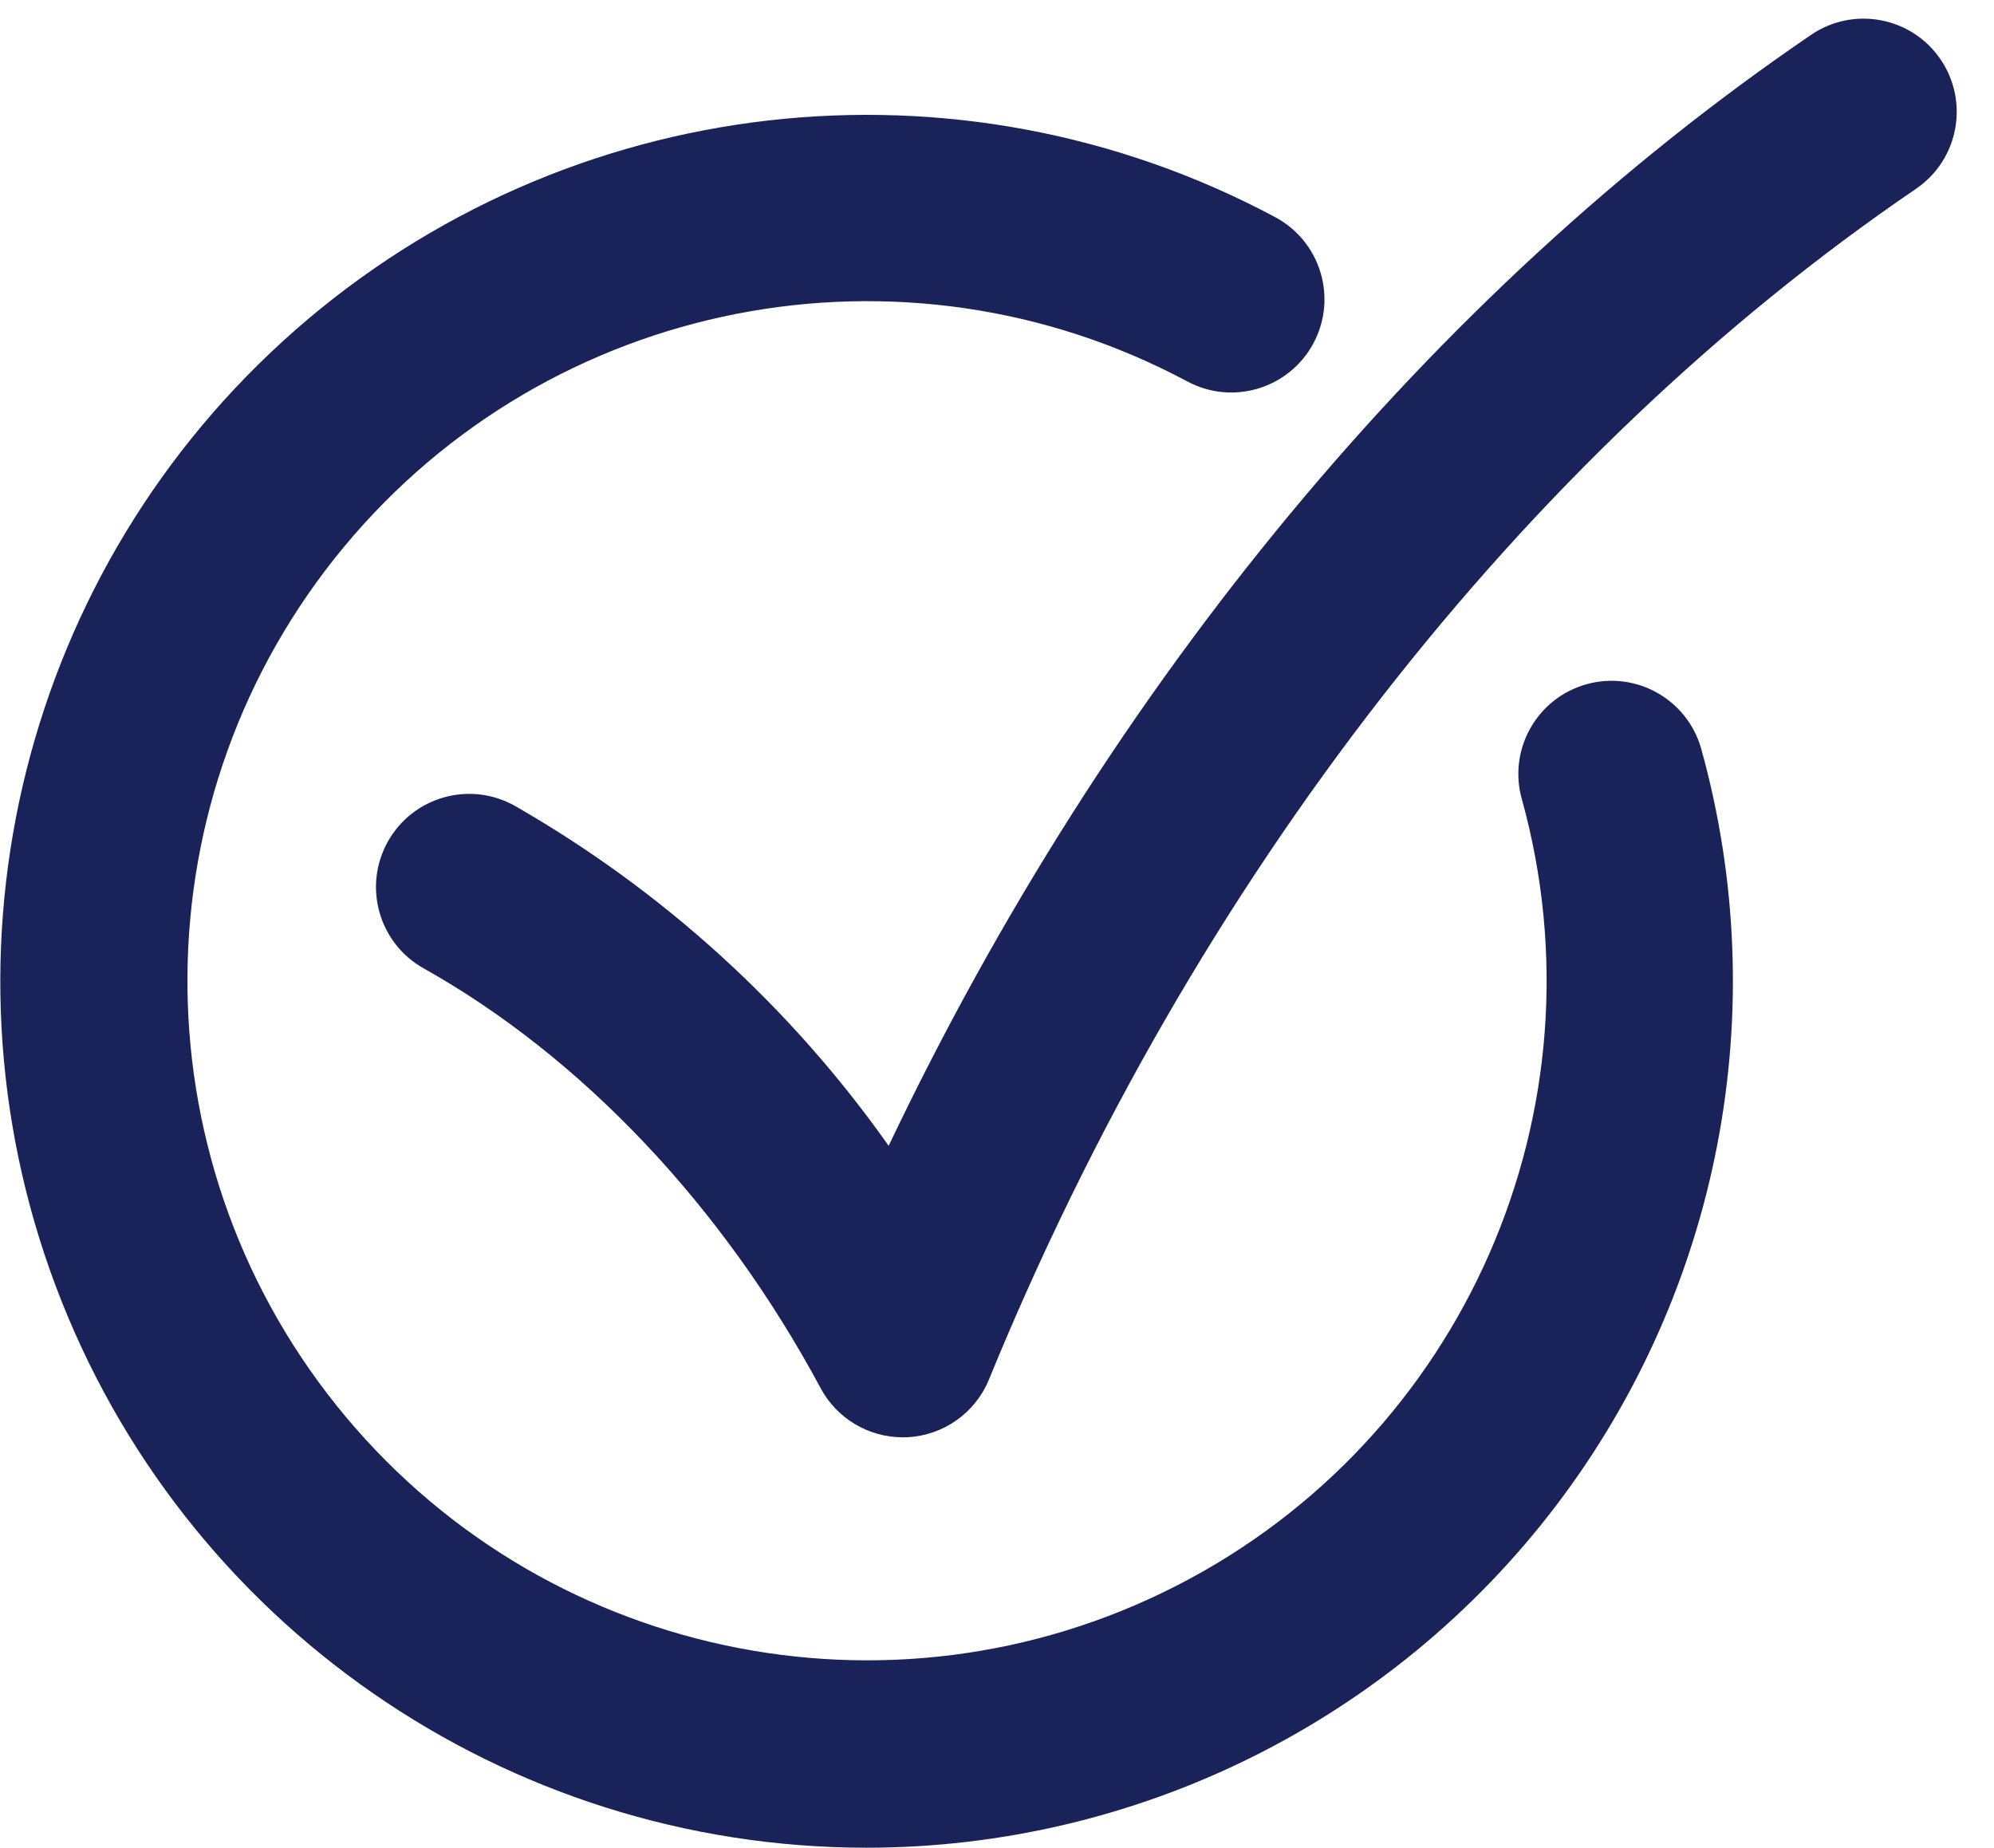
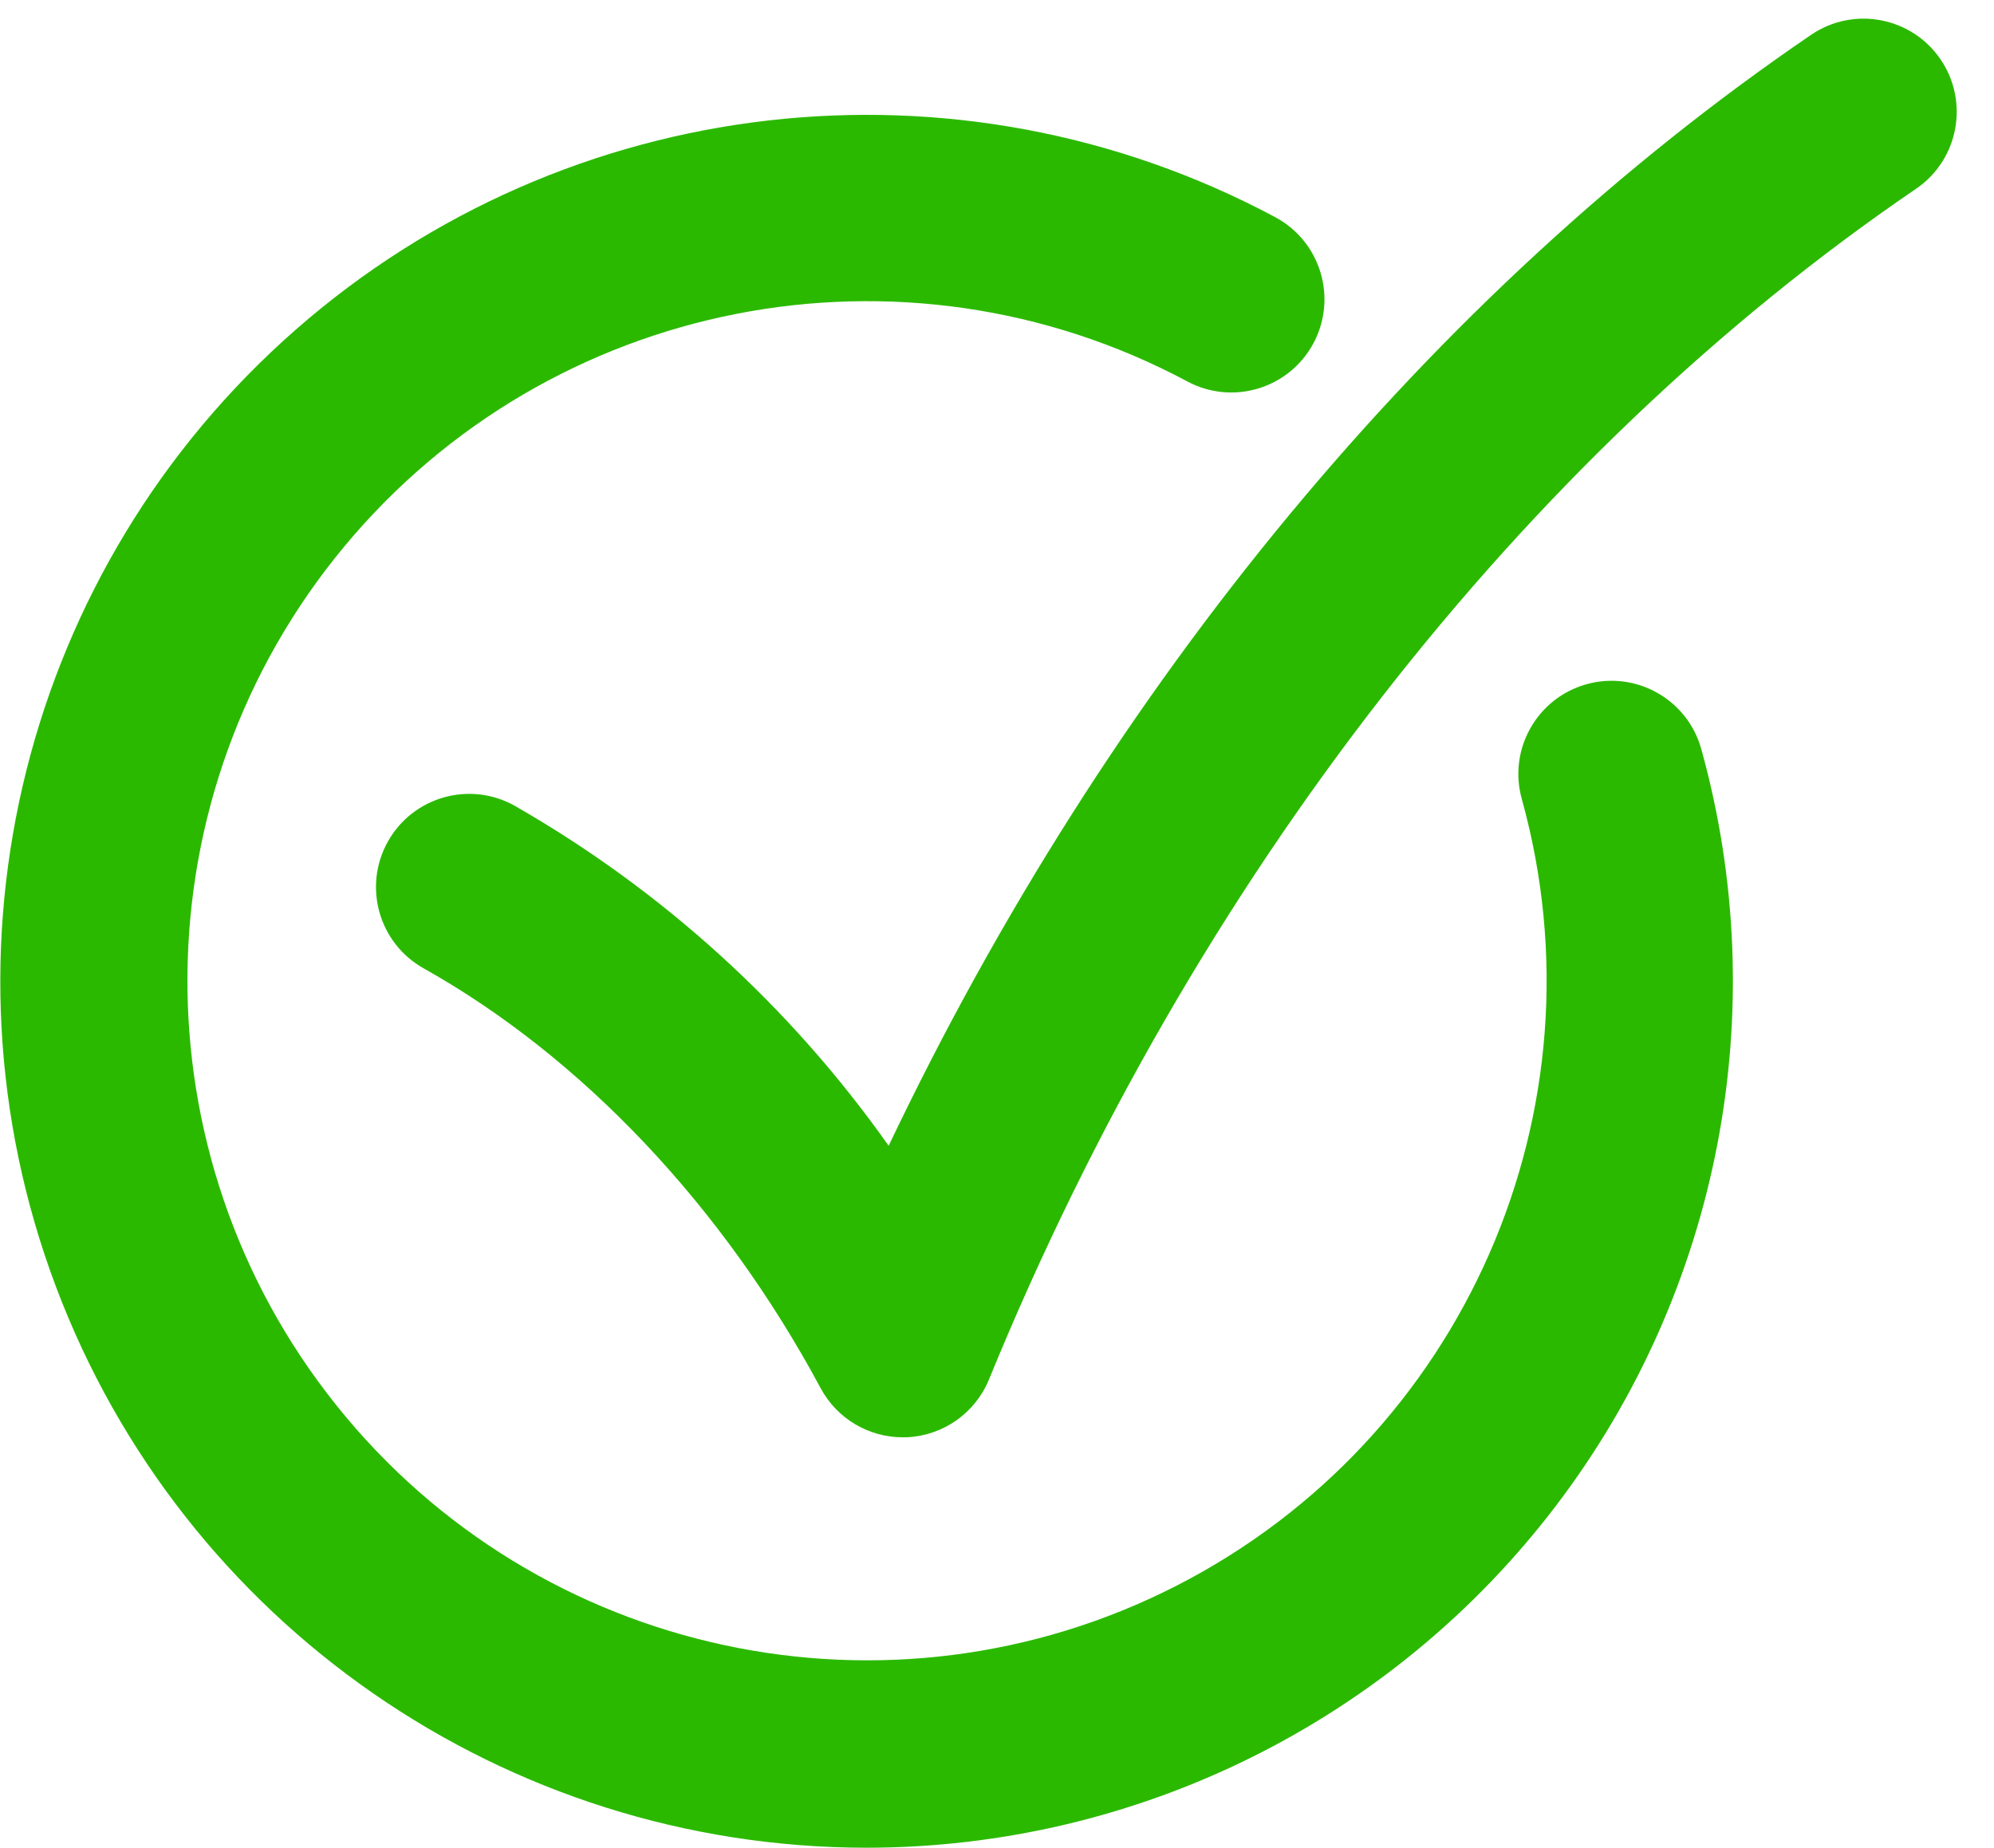
<svg xmlns="http://www.w3.org/2000/svg" width="107.036" height="99.186" viewBox="0 0 107.036 99.186">
  <defs>
    <clipPath id="clip-path">
-       <rect id="Rectangle_226" data-name="Rectangle 226" width="107.036" height="99.186" fill="#19235a" />
+       <rect id="Rectangle_226" data-name="Rectangle 226" width="107.036" height="99.186" fill="#2BB900" />
    </clipPath>
  </defs>
  <g id="Group_119" data-name="Group 119" transform="translate(0 0)">
    <g id="Group_117" data-name="Group 117" transform="translate(0 0)" clip-path="url(#clip-path)">
-       <path id="Path_200" data-name="Path 200" d="M45.663,76.155a5,5,0,0,1-4.405-2.636C36.015,63.752,28.445,55.746,19.945,50.98a5,5,0,1,1,4.891-8.725,62.726,62.726,0,0,1,20.072,18.25C56.725,35.684,74.07,14.732,94.425.869a5,5,0,1,1,5.63,8.267c-21.1,14.372-38.776,37.071-49.762,63.914a5,5,0,0,1-4.368,3.1c-.087,0-.175.006-.262.006" transform="translate(2.794 1)" fill="#19235a" />
-       <path id="Path_201" data-name="Path 201" d="M46.51,97.854A46.51,46.51,0,1,1,68.457,10.328a5,5,0,1,1-4.724,8.815A36.478,36.478,0,1,0,81.688,41.557a5,5,0,1,1,9.634-2.685A46.527,46.527,0,0,1,46.51,97.854" transform="translate(0 1.332)" fill="#19235a" />
+       <path id="Path_200" data-name="Path 200" d="M45.663,76.155a5,5,0,0,1-4.405-2.636C36.015,63.752,28.445,55.746,19.945,50.98a5,5,0,1,1,4.891-8.725,62.726,62.726,0,0,1,20.072,18.25C56.725,35.684,74.07,14.732,94.425.869a5,5,0,1,1,5.63,8.267c-21.1,14.372-38.776,37.071-49.762,63.914a5,5,0,0,1-4.368,3.1c-.087,0-.175.006-.262.006" transform="translate(2.794 1)" fill="#2BB900" />
+       <path id="Path_201" data-name="Path 201" d="M46.51,97.854A46.51,46.51,0,1,1,68.457,10.328a5,5,0,1,1-4.724,8.815A36.478,36.478,0,1,0,81.688,41.557a5,5,0,1,1,9.634-2.685A46.527,46.527,0,0,1,46.51,97.854" transform="translate(0 1.332)" fill="#2BB900" />
    </g>
  </g>
</svg>
